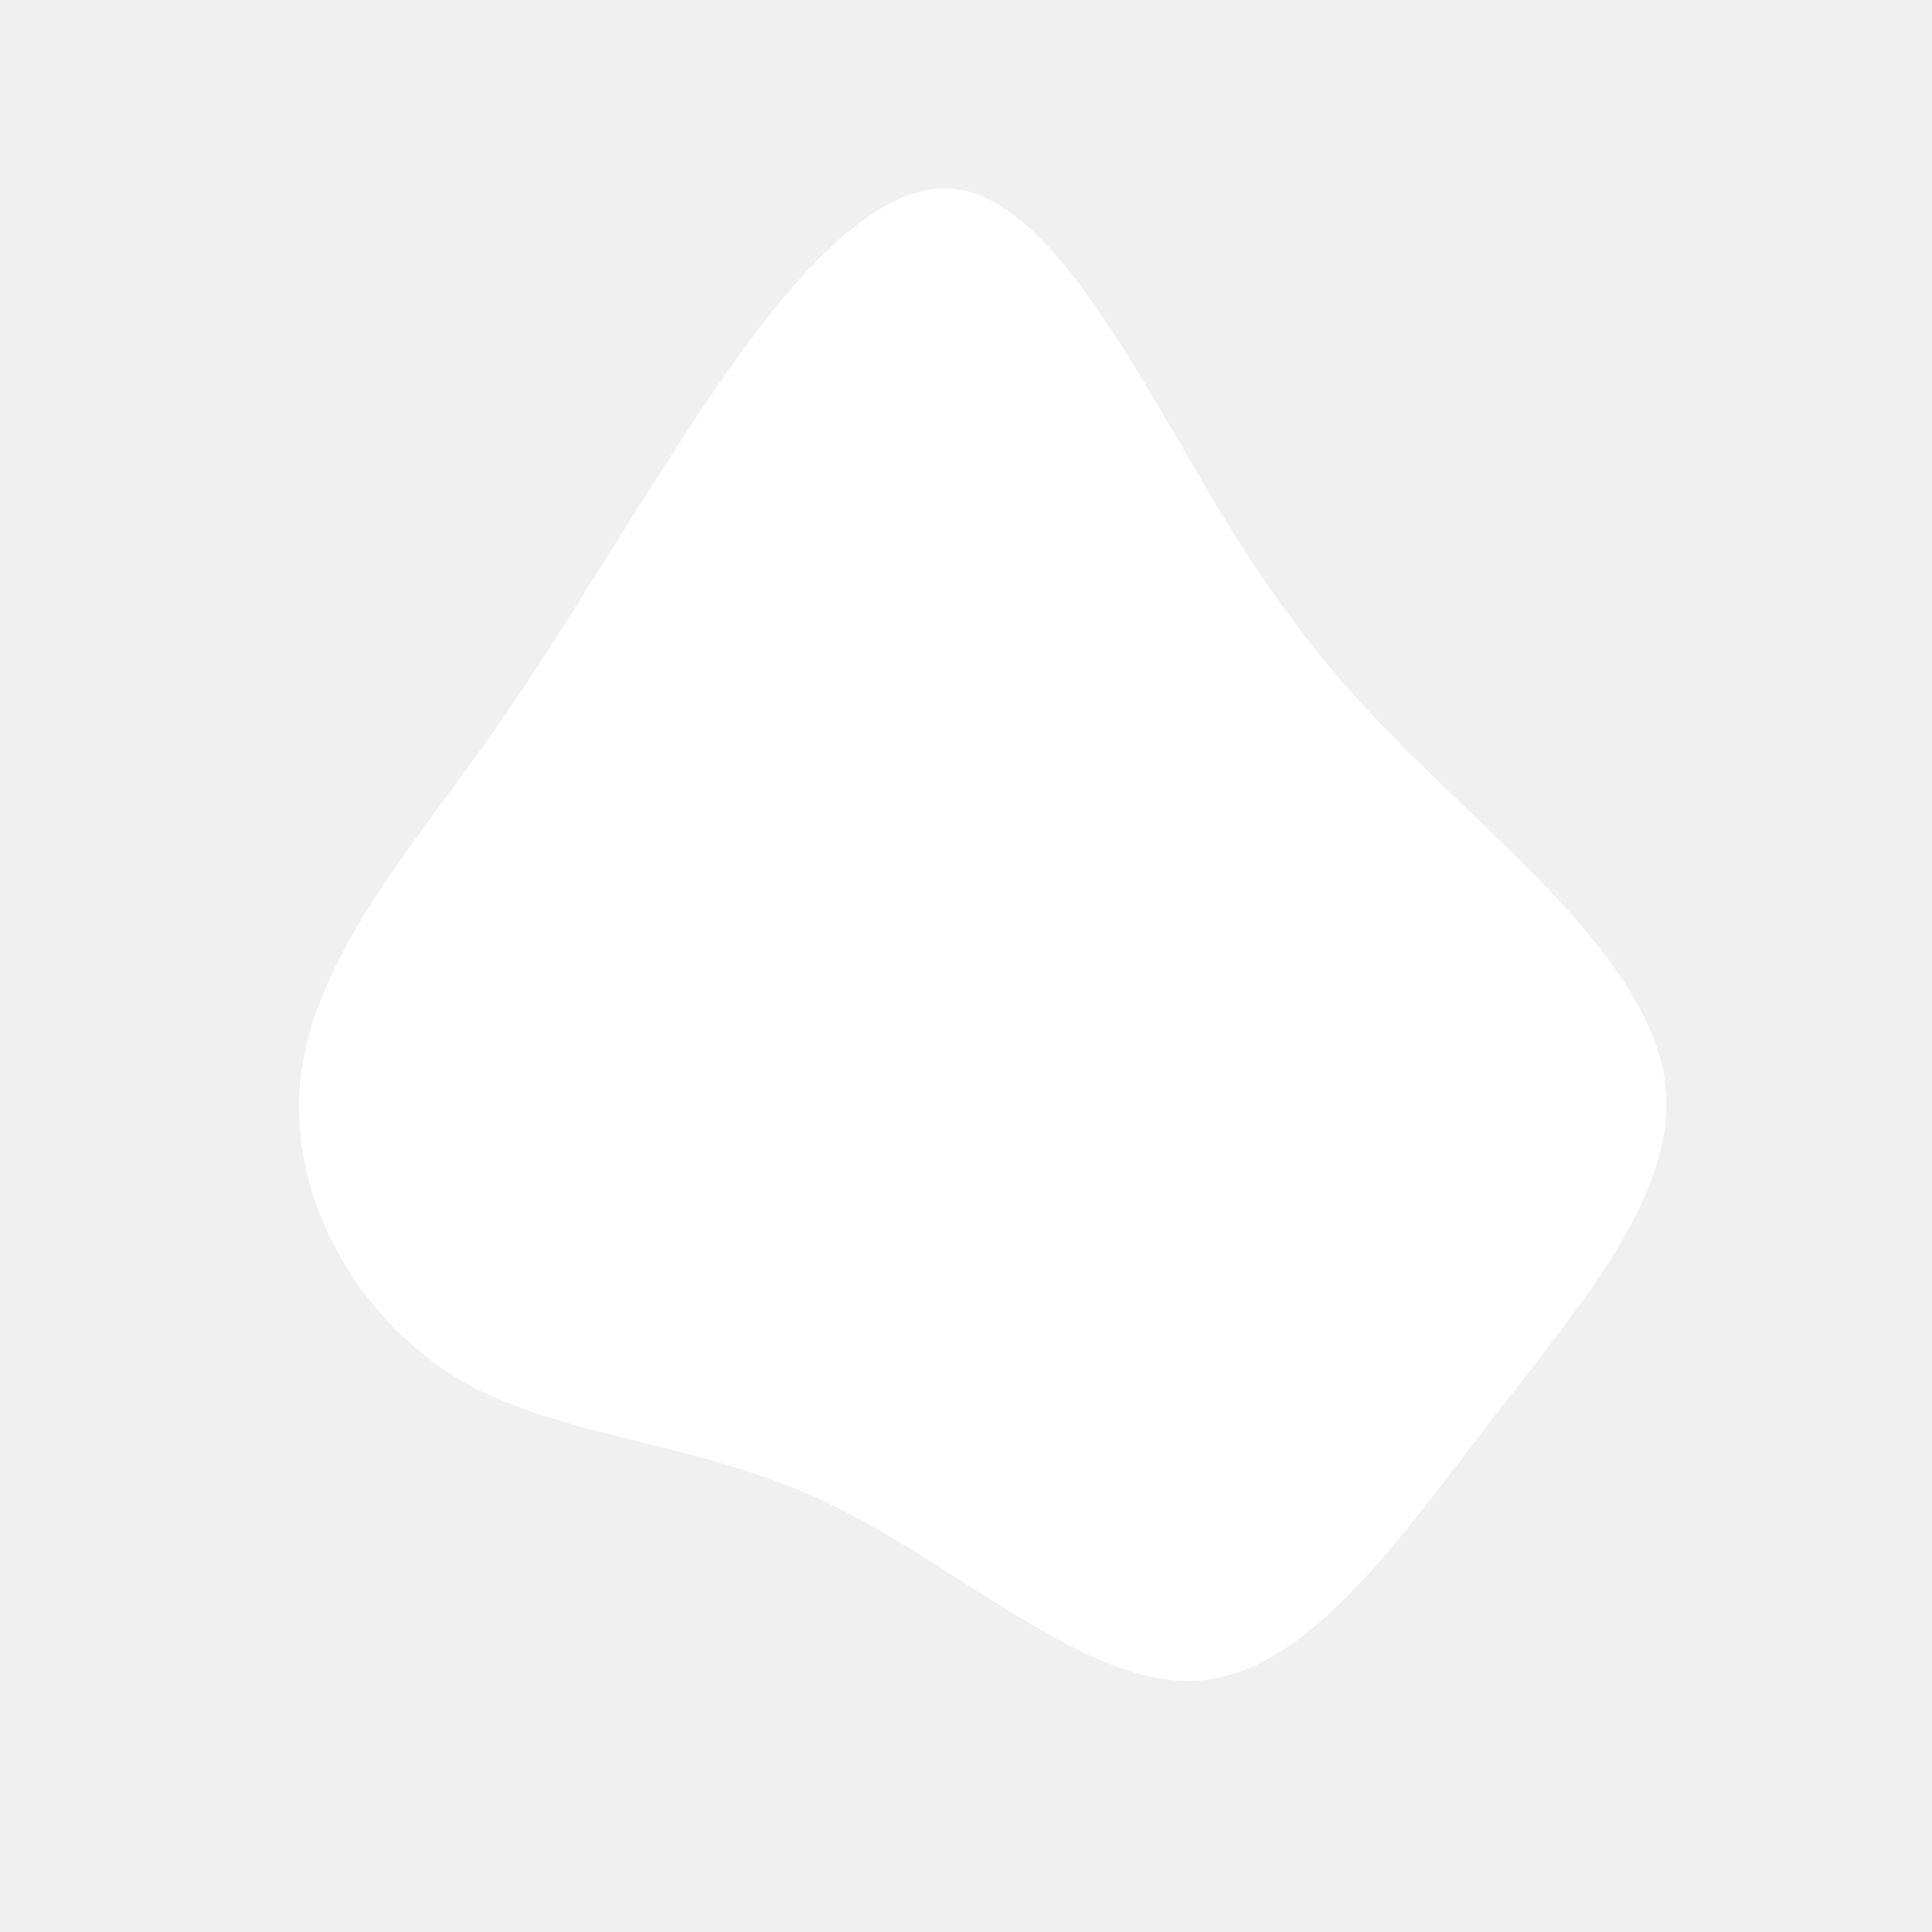
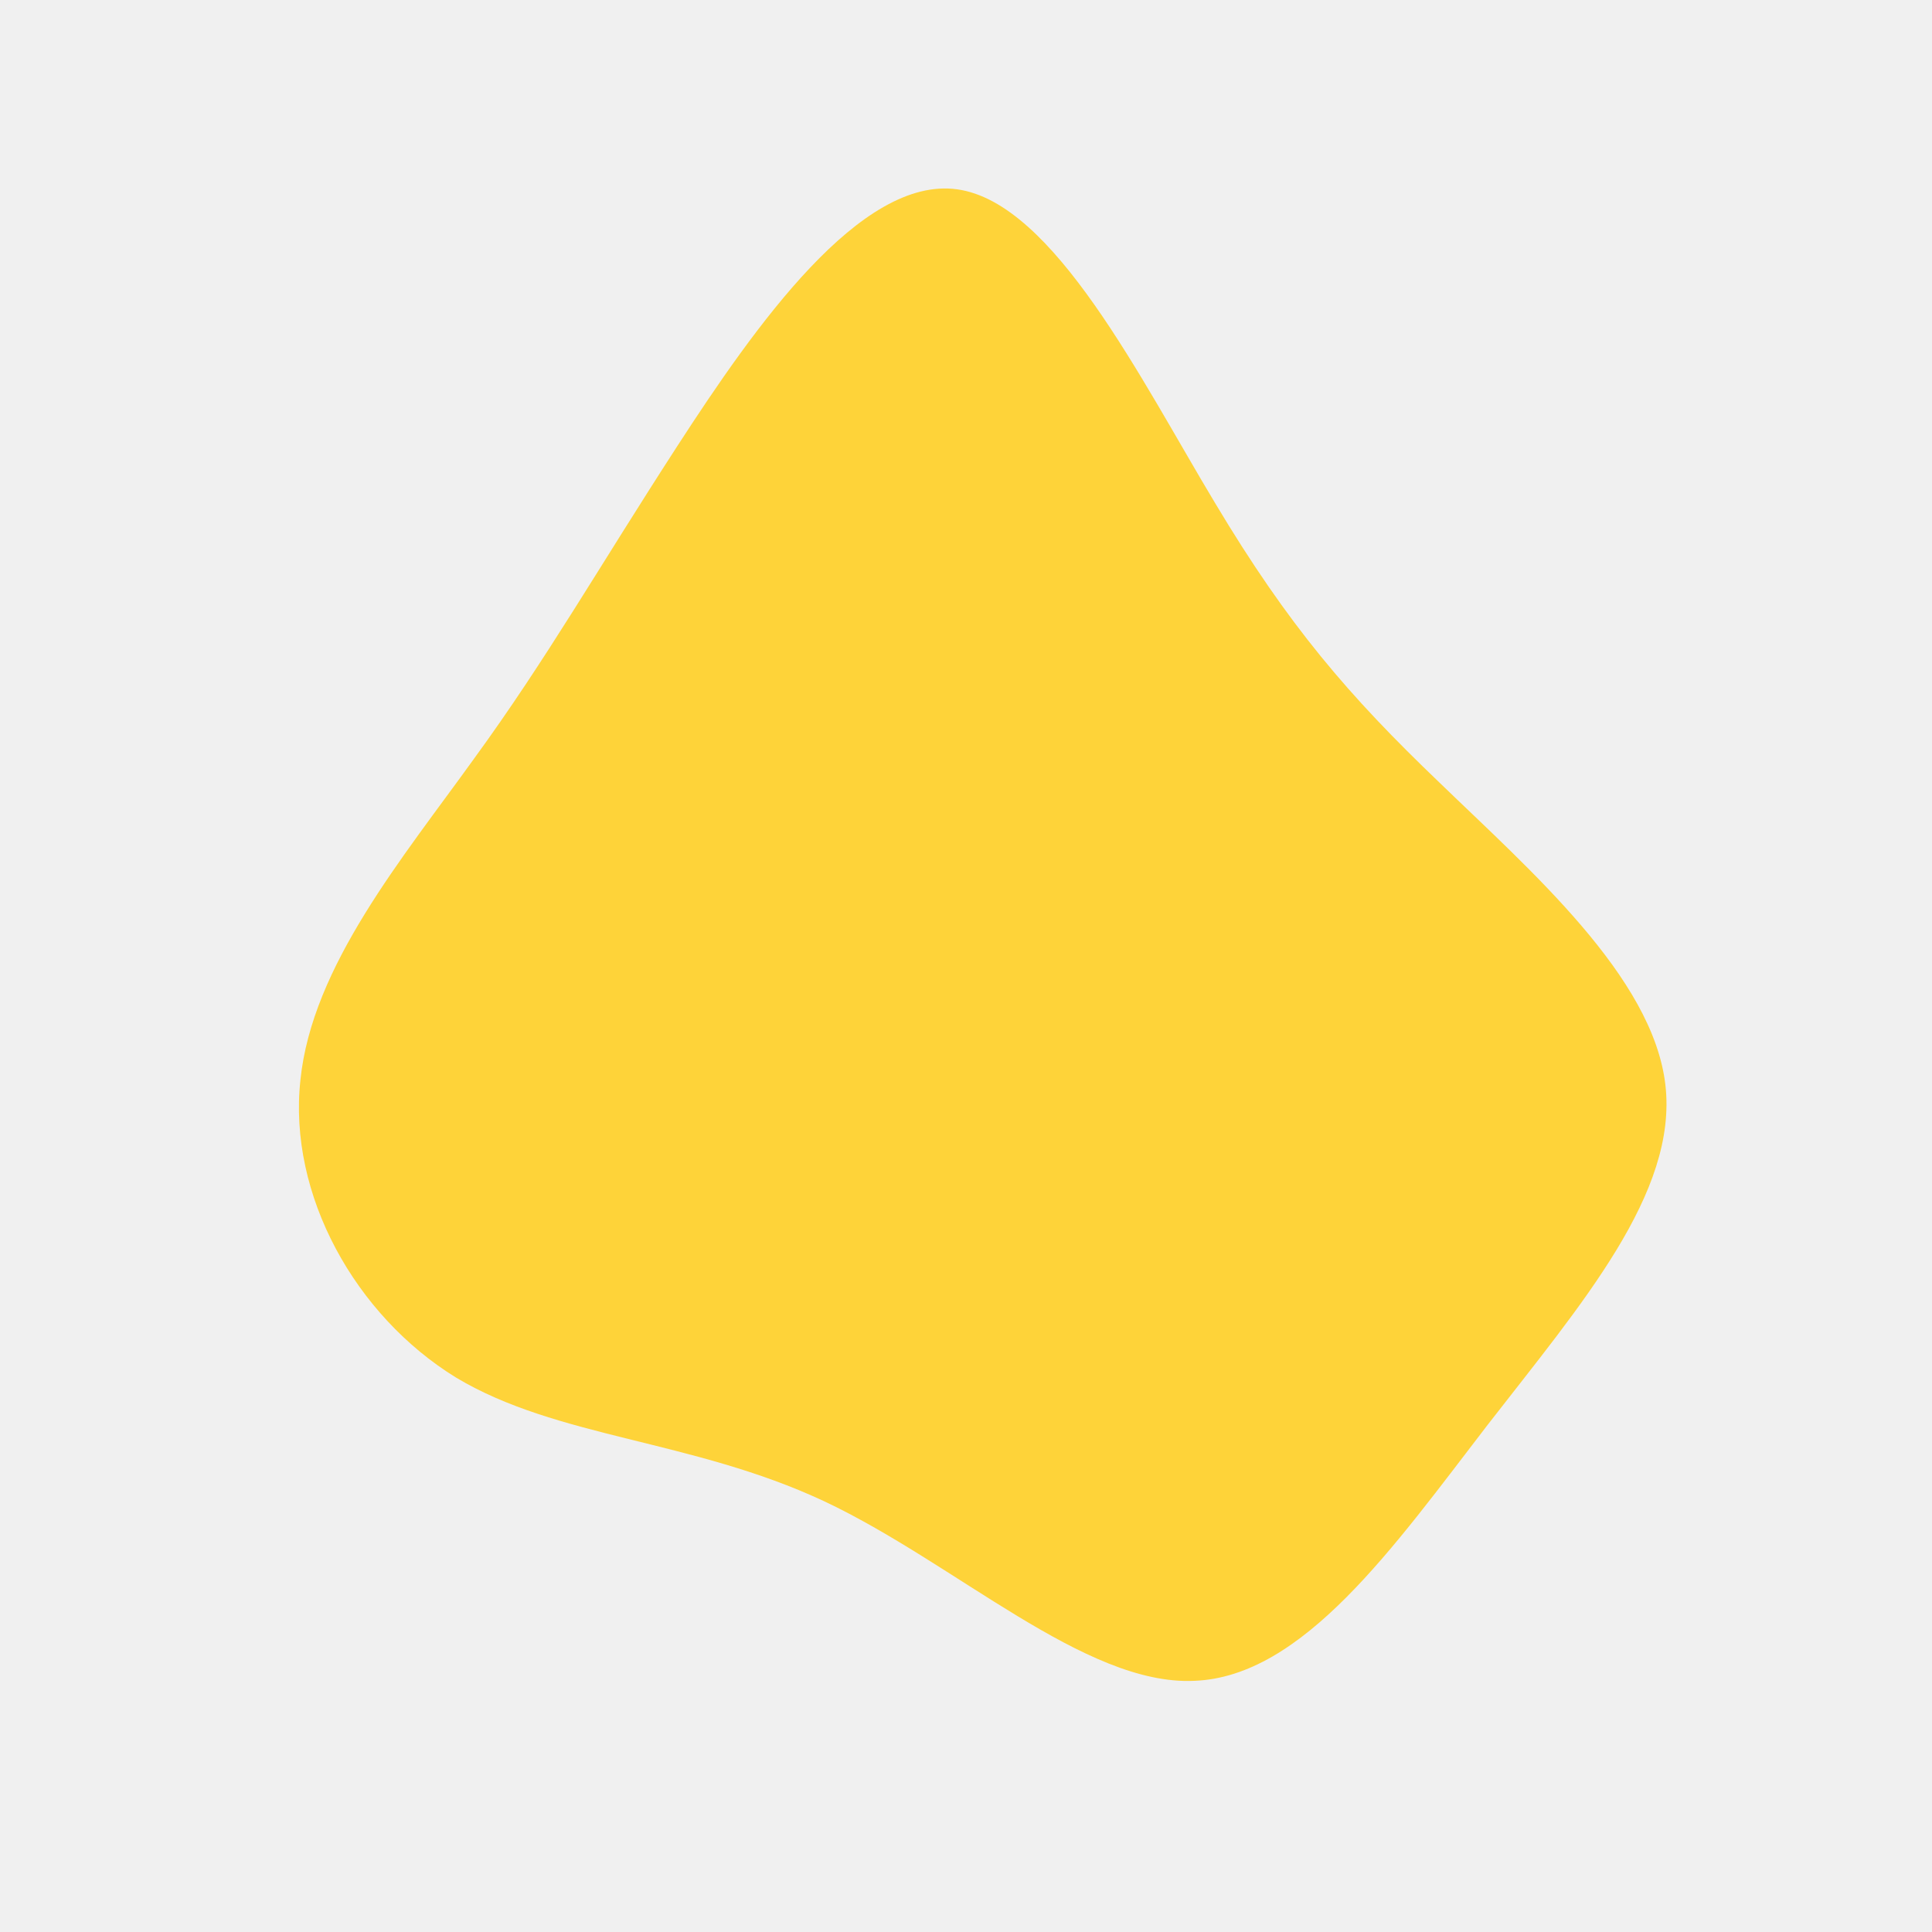
<svg xmlns="http://www.w3.org/2000/svg" viewBox="0 0 200 200">
-   <path fill="#FFFFFF" d="M25.8,-47.9C33.4,-35.2,39.6,-28,49,-19C58.4,-9.9,71.1,1.1,72.4,12.3C73.7,23.5,63.7,35,54,47.5C44.3,60.1,34.9,73.6,23.6,74C12.3,74.5,-1.1,61.8,-14.7,55.4C-28.4,49,-42.3,48.9,-52.8,42.6C-63.2,36.2,-70.2,23.7,-68.9,11.8C-67.7,0,-58.3,-11.2,-50.9,-21.5C-43.4,-31.8,-38,-41.3,-29.9,-53.8C-21.8,-66.3,-10.9,-81.8,-0.9,-80.4C9.1,-79,18.1,-60.7,25.8,-47.9Z" transform="translate(100 100)" />
+   <path fill="#FED339" d="M25.8,-47.9C33.4,-35.2,39.6,-28,49,-19C58.4,-9.9,71.1,1.1,72.4,12.3C73.7,23.5,63.7,35,54,47.5C44.3,60.1,34.9,73.6,23.6,74C12.3,74.5,-1.1,61.8,-14.7,55.4C-28.4,49,-42.3,48.9,-52.8,42.6C-63.2,36.2,-70.2,23.7,-68.9,11.8C-67.7,0,-58.3,-11.2,-50.9,-21.5C-43.4,-31.8,-38,-41.3,-29.9,-53.8C-21.8,-66.3,-10.9,-81.8,-0.9,-80.4C9.1,-79,18.1,-60.7,25.8,-47.9Z" transform="translate(100 100)" />
</svg>
